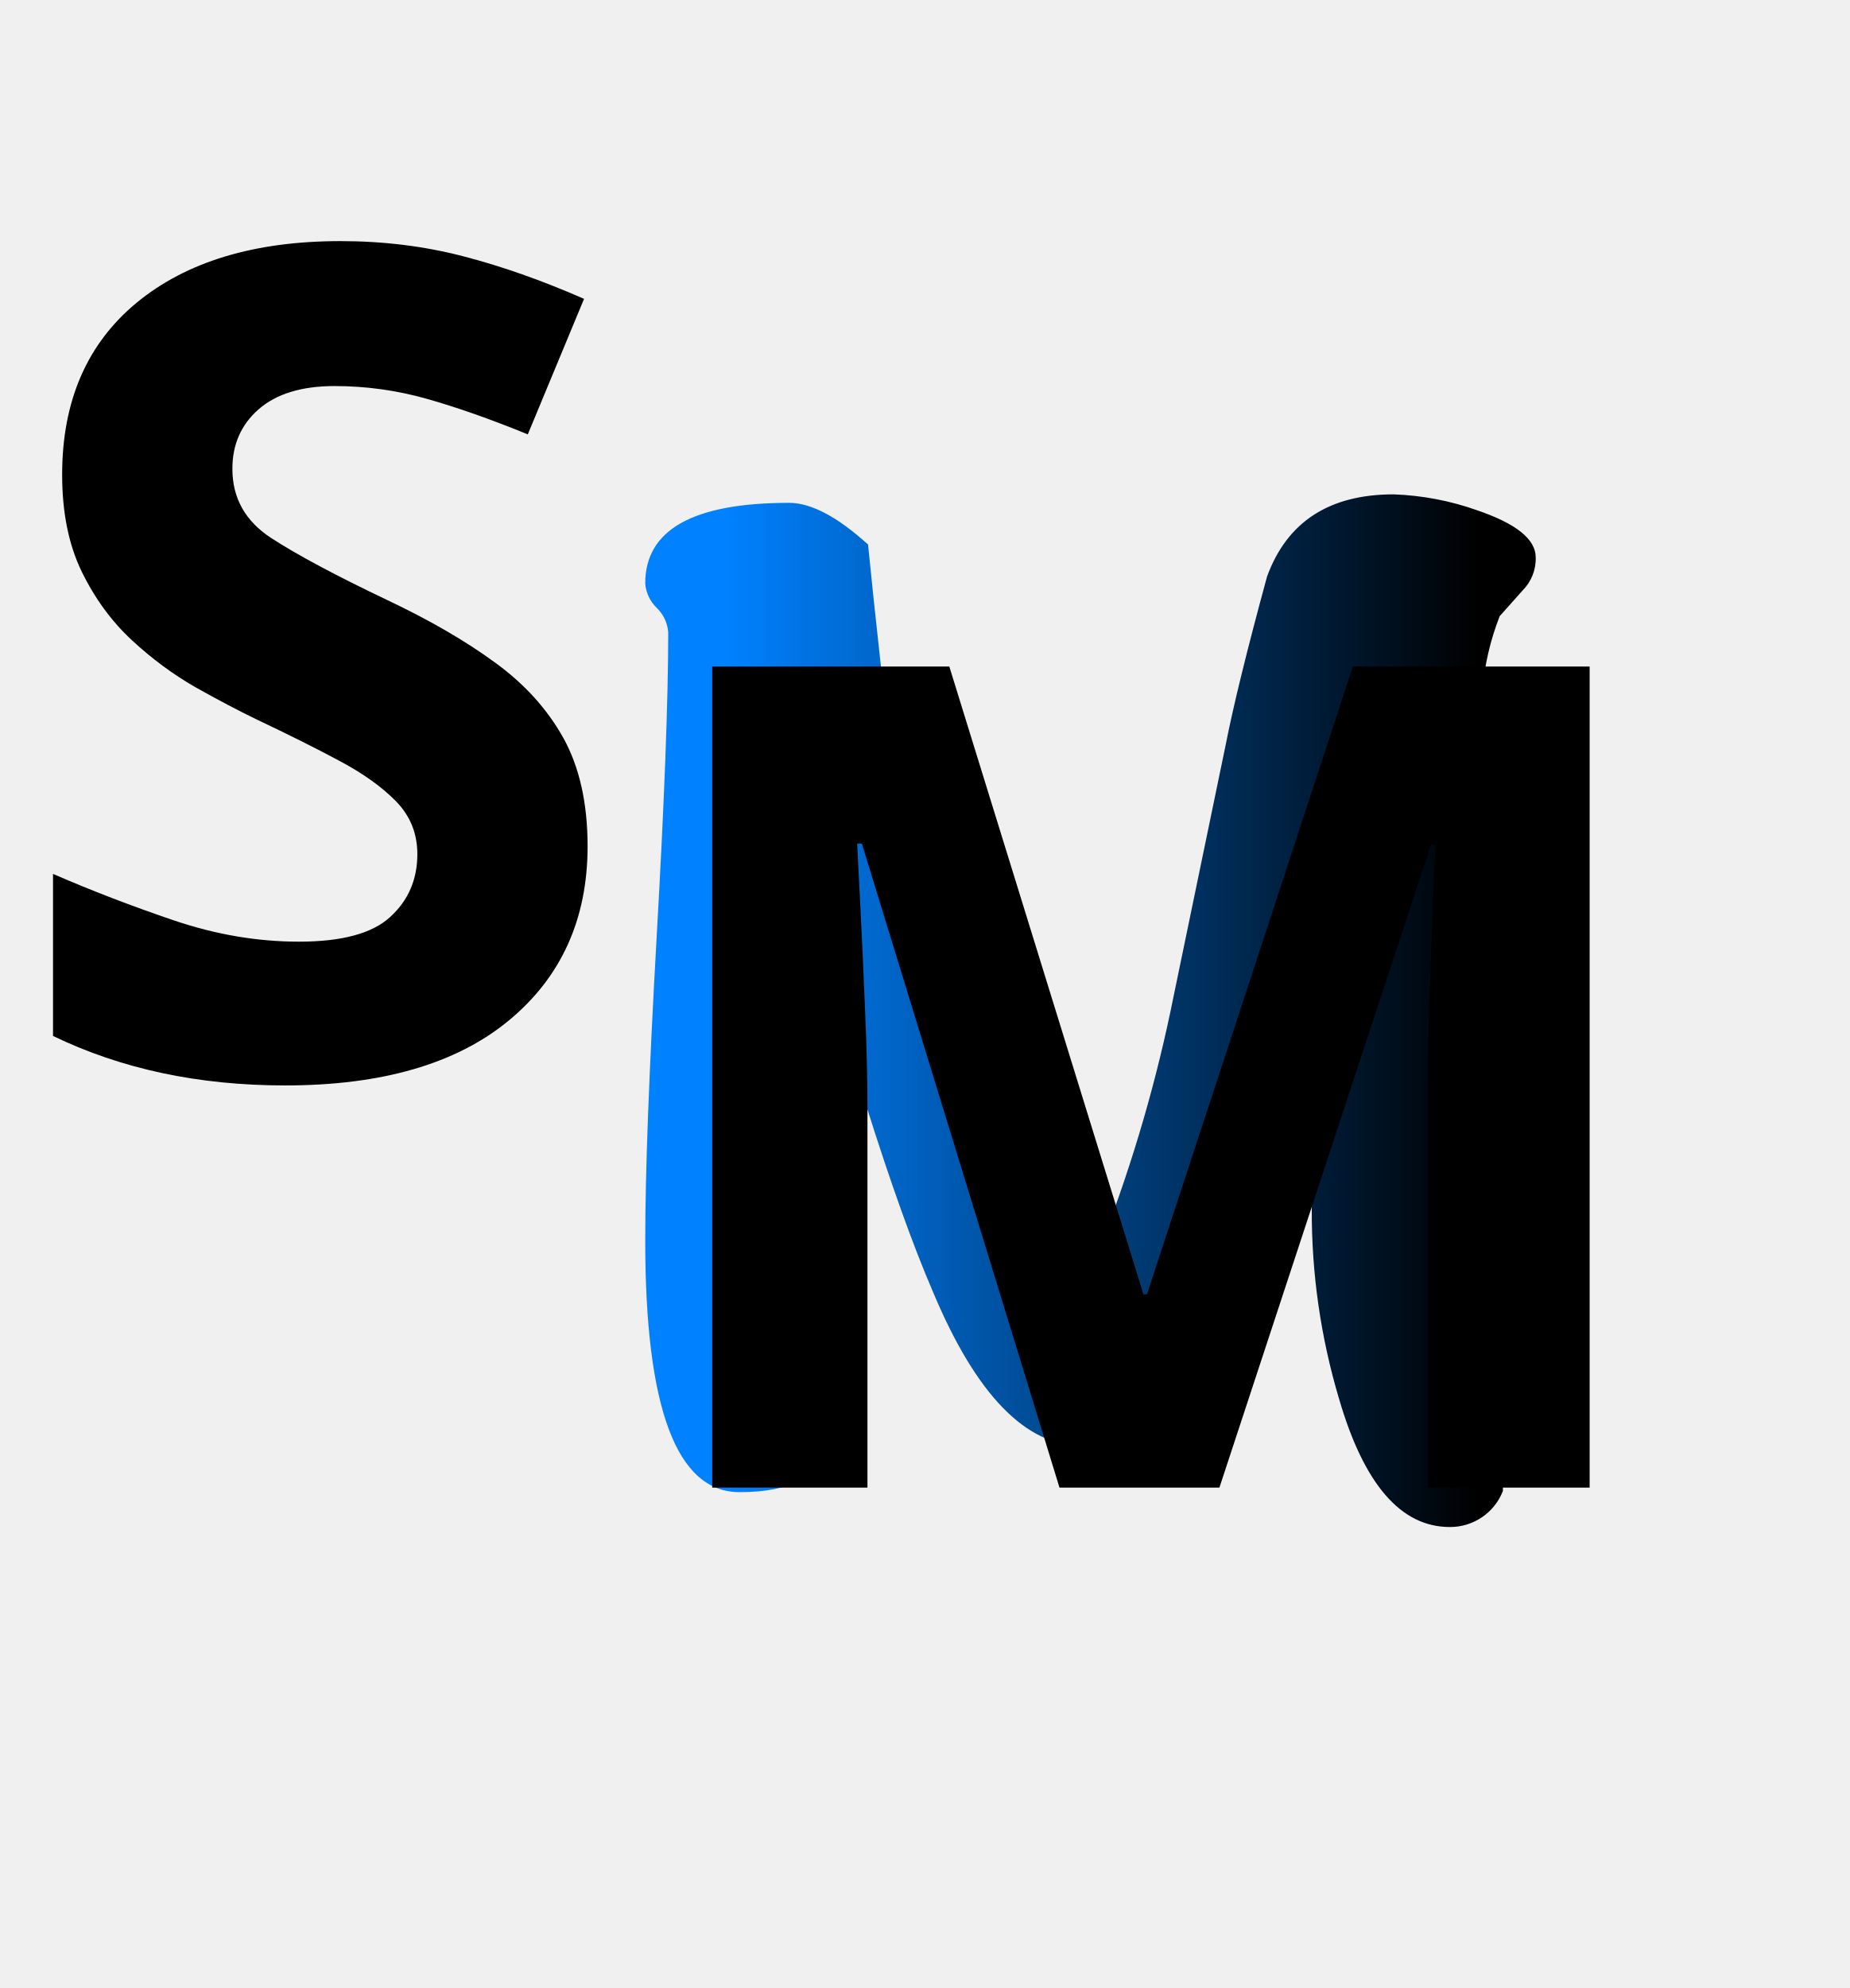
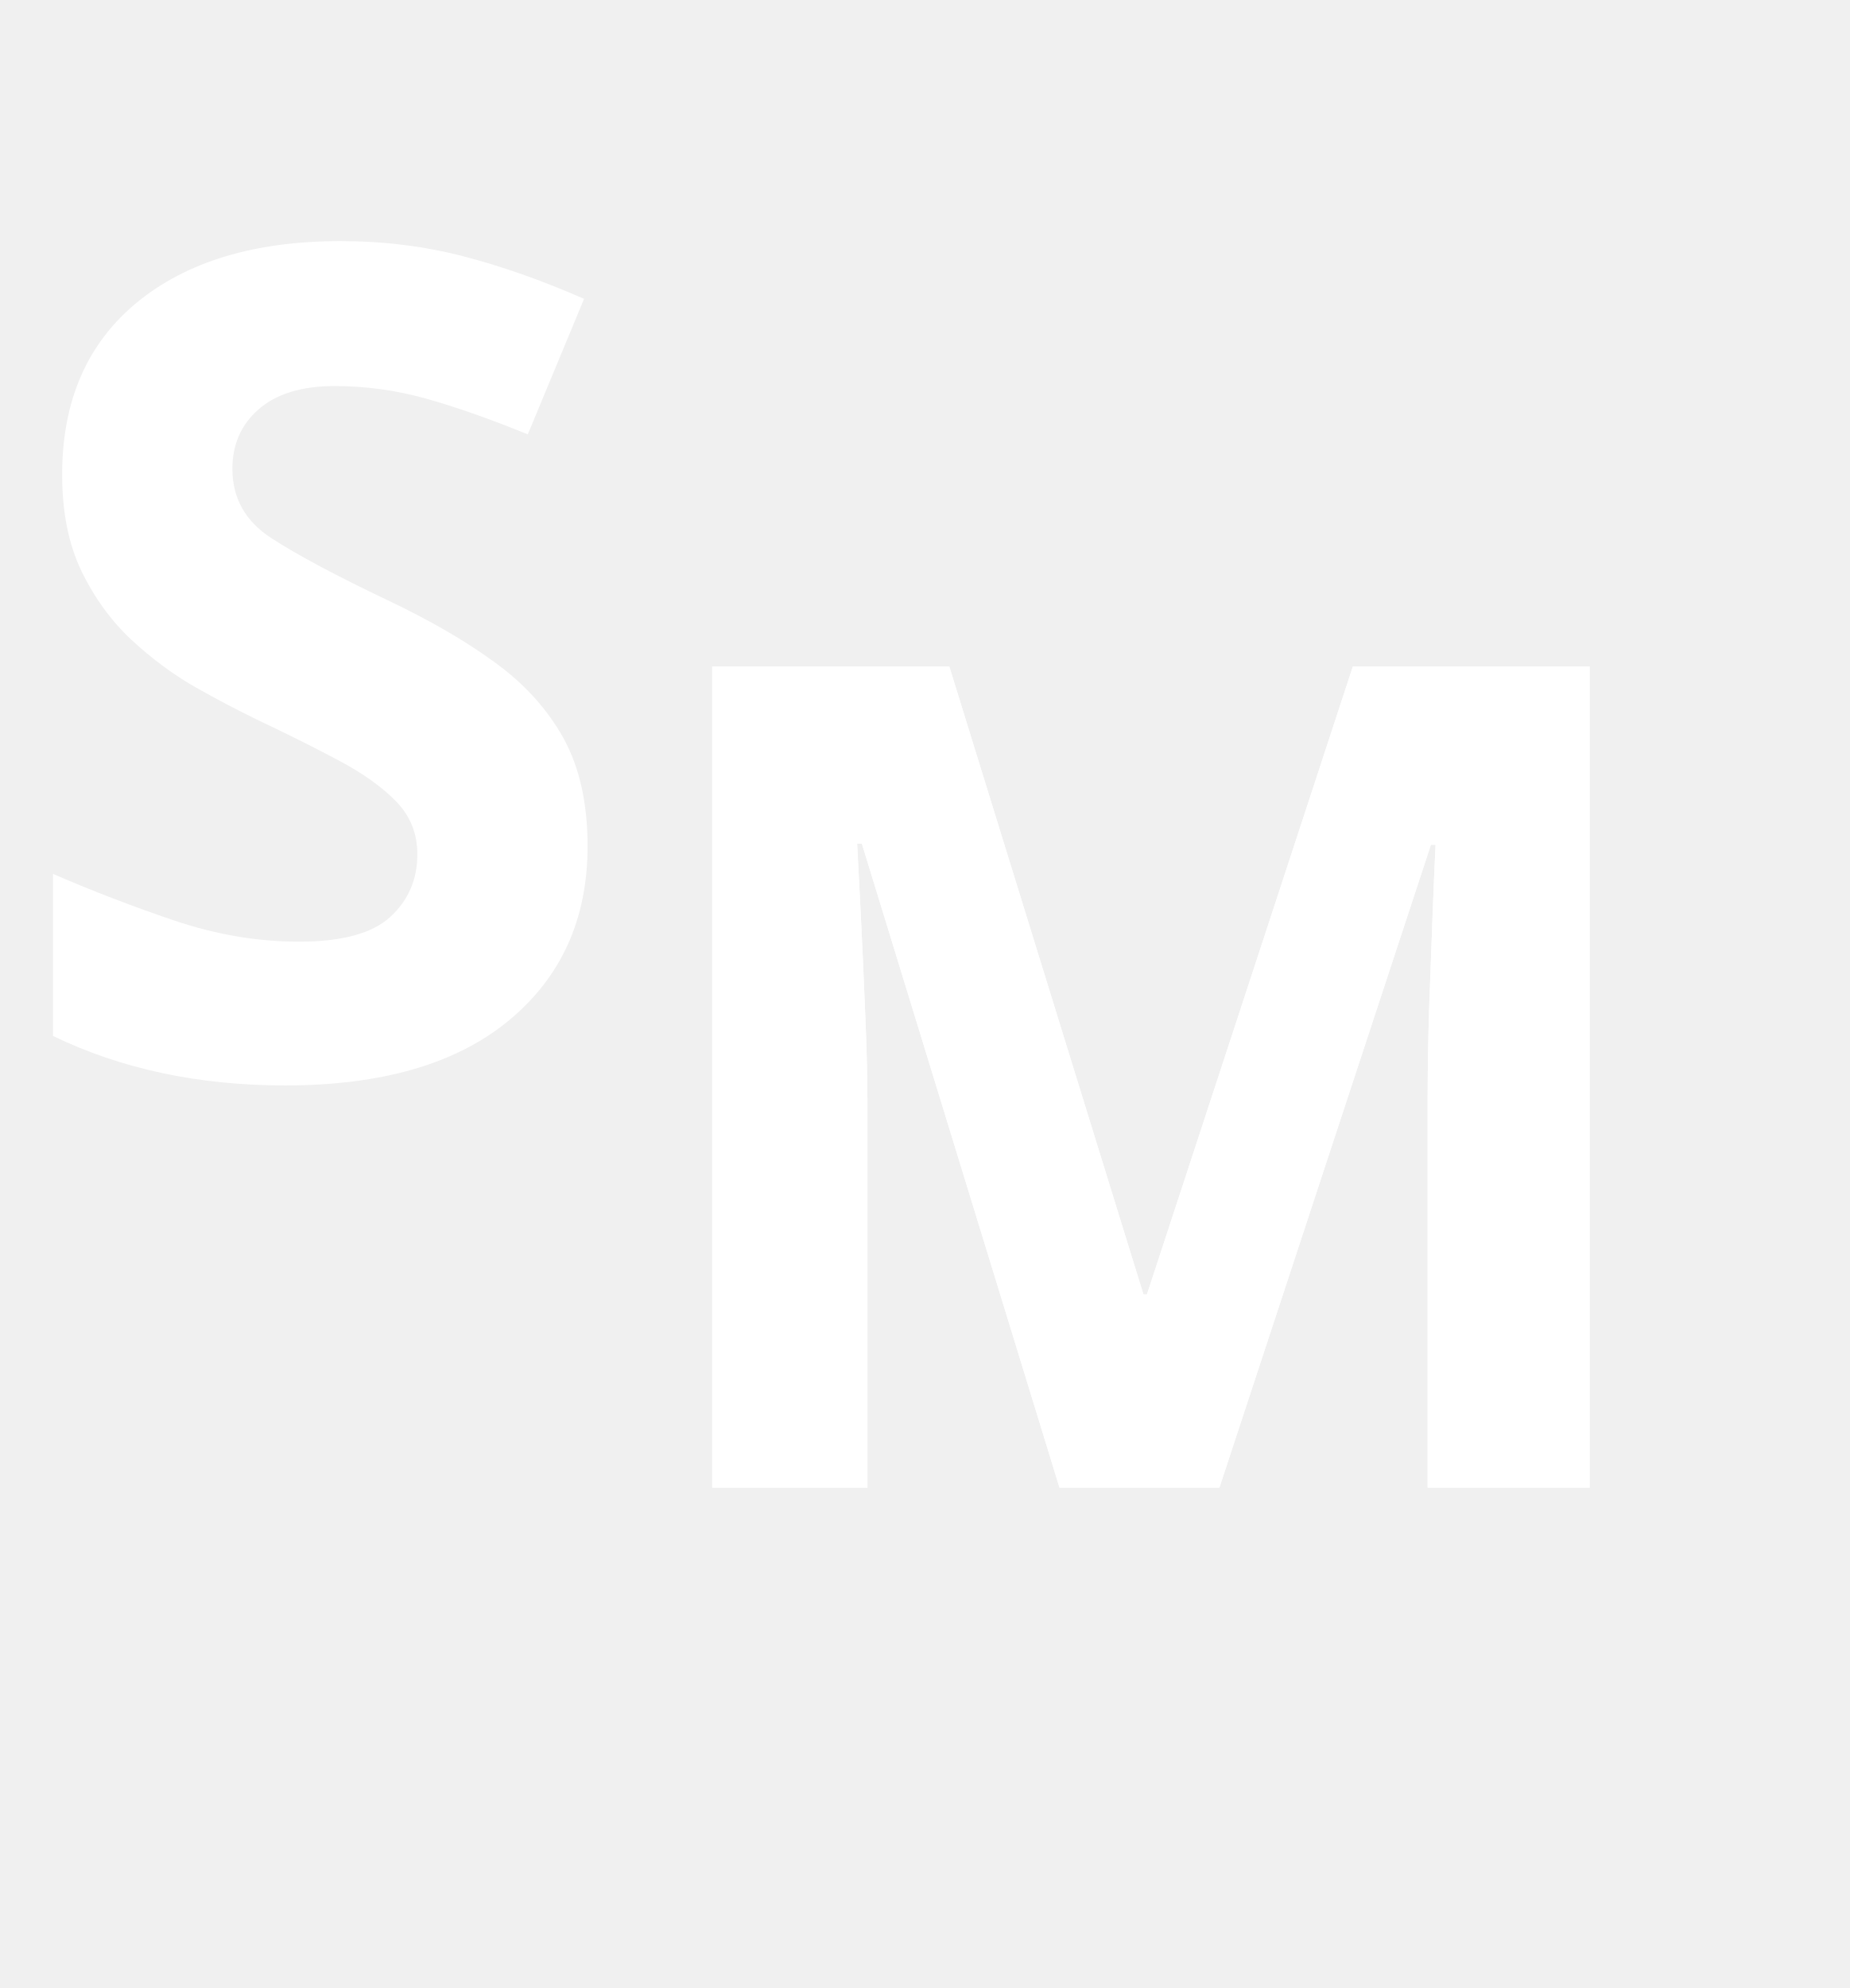
<svg xmlns="http://www.w3.org/2000/svg" viewBox="0 0 98.12 105.44">
  <defs>
-     <style>.a{font-size:61px;font-family:Noteworthy-Bold, Noteworthy;font-weight:700;}.b{fill:url(#a);}</style>
-     <linearGradient id="a" x1="66.05" y1="79.85" x2="106.08" y2="79.85" gradientUnits="userSpaceOnUse">
-       <stop offset="0" stop-color="#0081ff" />
-       <stop offset="1" />
-     </linearGradient>
+     <style>.a{font-size:61px;fill:#fff;font-family:Noteworthy-Bold, Noteworthy;font-weight:700;}</style>
  </defs>
  <text class="a" transform="translate(0 56.96)">S</text>
-   <path class="b" d="M109.11,45.72a2.37,2.37,0,0,1-.69,1.75l-1.22,1.37a13.87,13.87,0,0,0-.92,4,252.34,252.34,0,0,0-1.91,30.73q0,8.54,3,9.61v2.06a3,3,0,0,1-2.82,1.91q-3.89,0-5.87-6.79a34.67,34.67,0,0,1-1.45-10.07q0-11.51.61-19.21Q95.62,70,93.27,79,89,92.85,85.05,92.85q-4.49,0-7.91-8.16-3.19-7.39-7.83-24.86-.46,5.19-.46,10.6a156.51,156.51,0,0,0,.59,16.24,12.23,12.23,0,0,0,.85,2.94,9.59,9.59,0,0,1,.77,3.17q0,2.52-4.19,2.52-5,0-5-13.34,0-5.41.61-16.17t.61-16.09a2,2,0,0,0-.61-1.3,2,2,0,0,1-.61-1.3q0-4.27,7.63-4.27,1.75,0,4.19,2.21.23,2.36.76,7.17A139.21,139.21,0,0,0,78.08,70q3.74,14.26,6.48,14.26.61,0,1.6-2.36A79.72,79.72,0,0,0,89.9,69l2.75-13.27q.61-3.13,2.21-9,1.6-4.35,6.71-4.35a14.79,14.79,0,0,1,4.42.84Q109.11,44.28,109.11,45.72Z" transform="translate(-27.64 -16.16)" />
+   <text class="a" transform="translate(32.3 78.9)">M</text>
  <text class="a" transform="translate(32.3 78.9)">M</text>
</svg>
